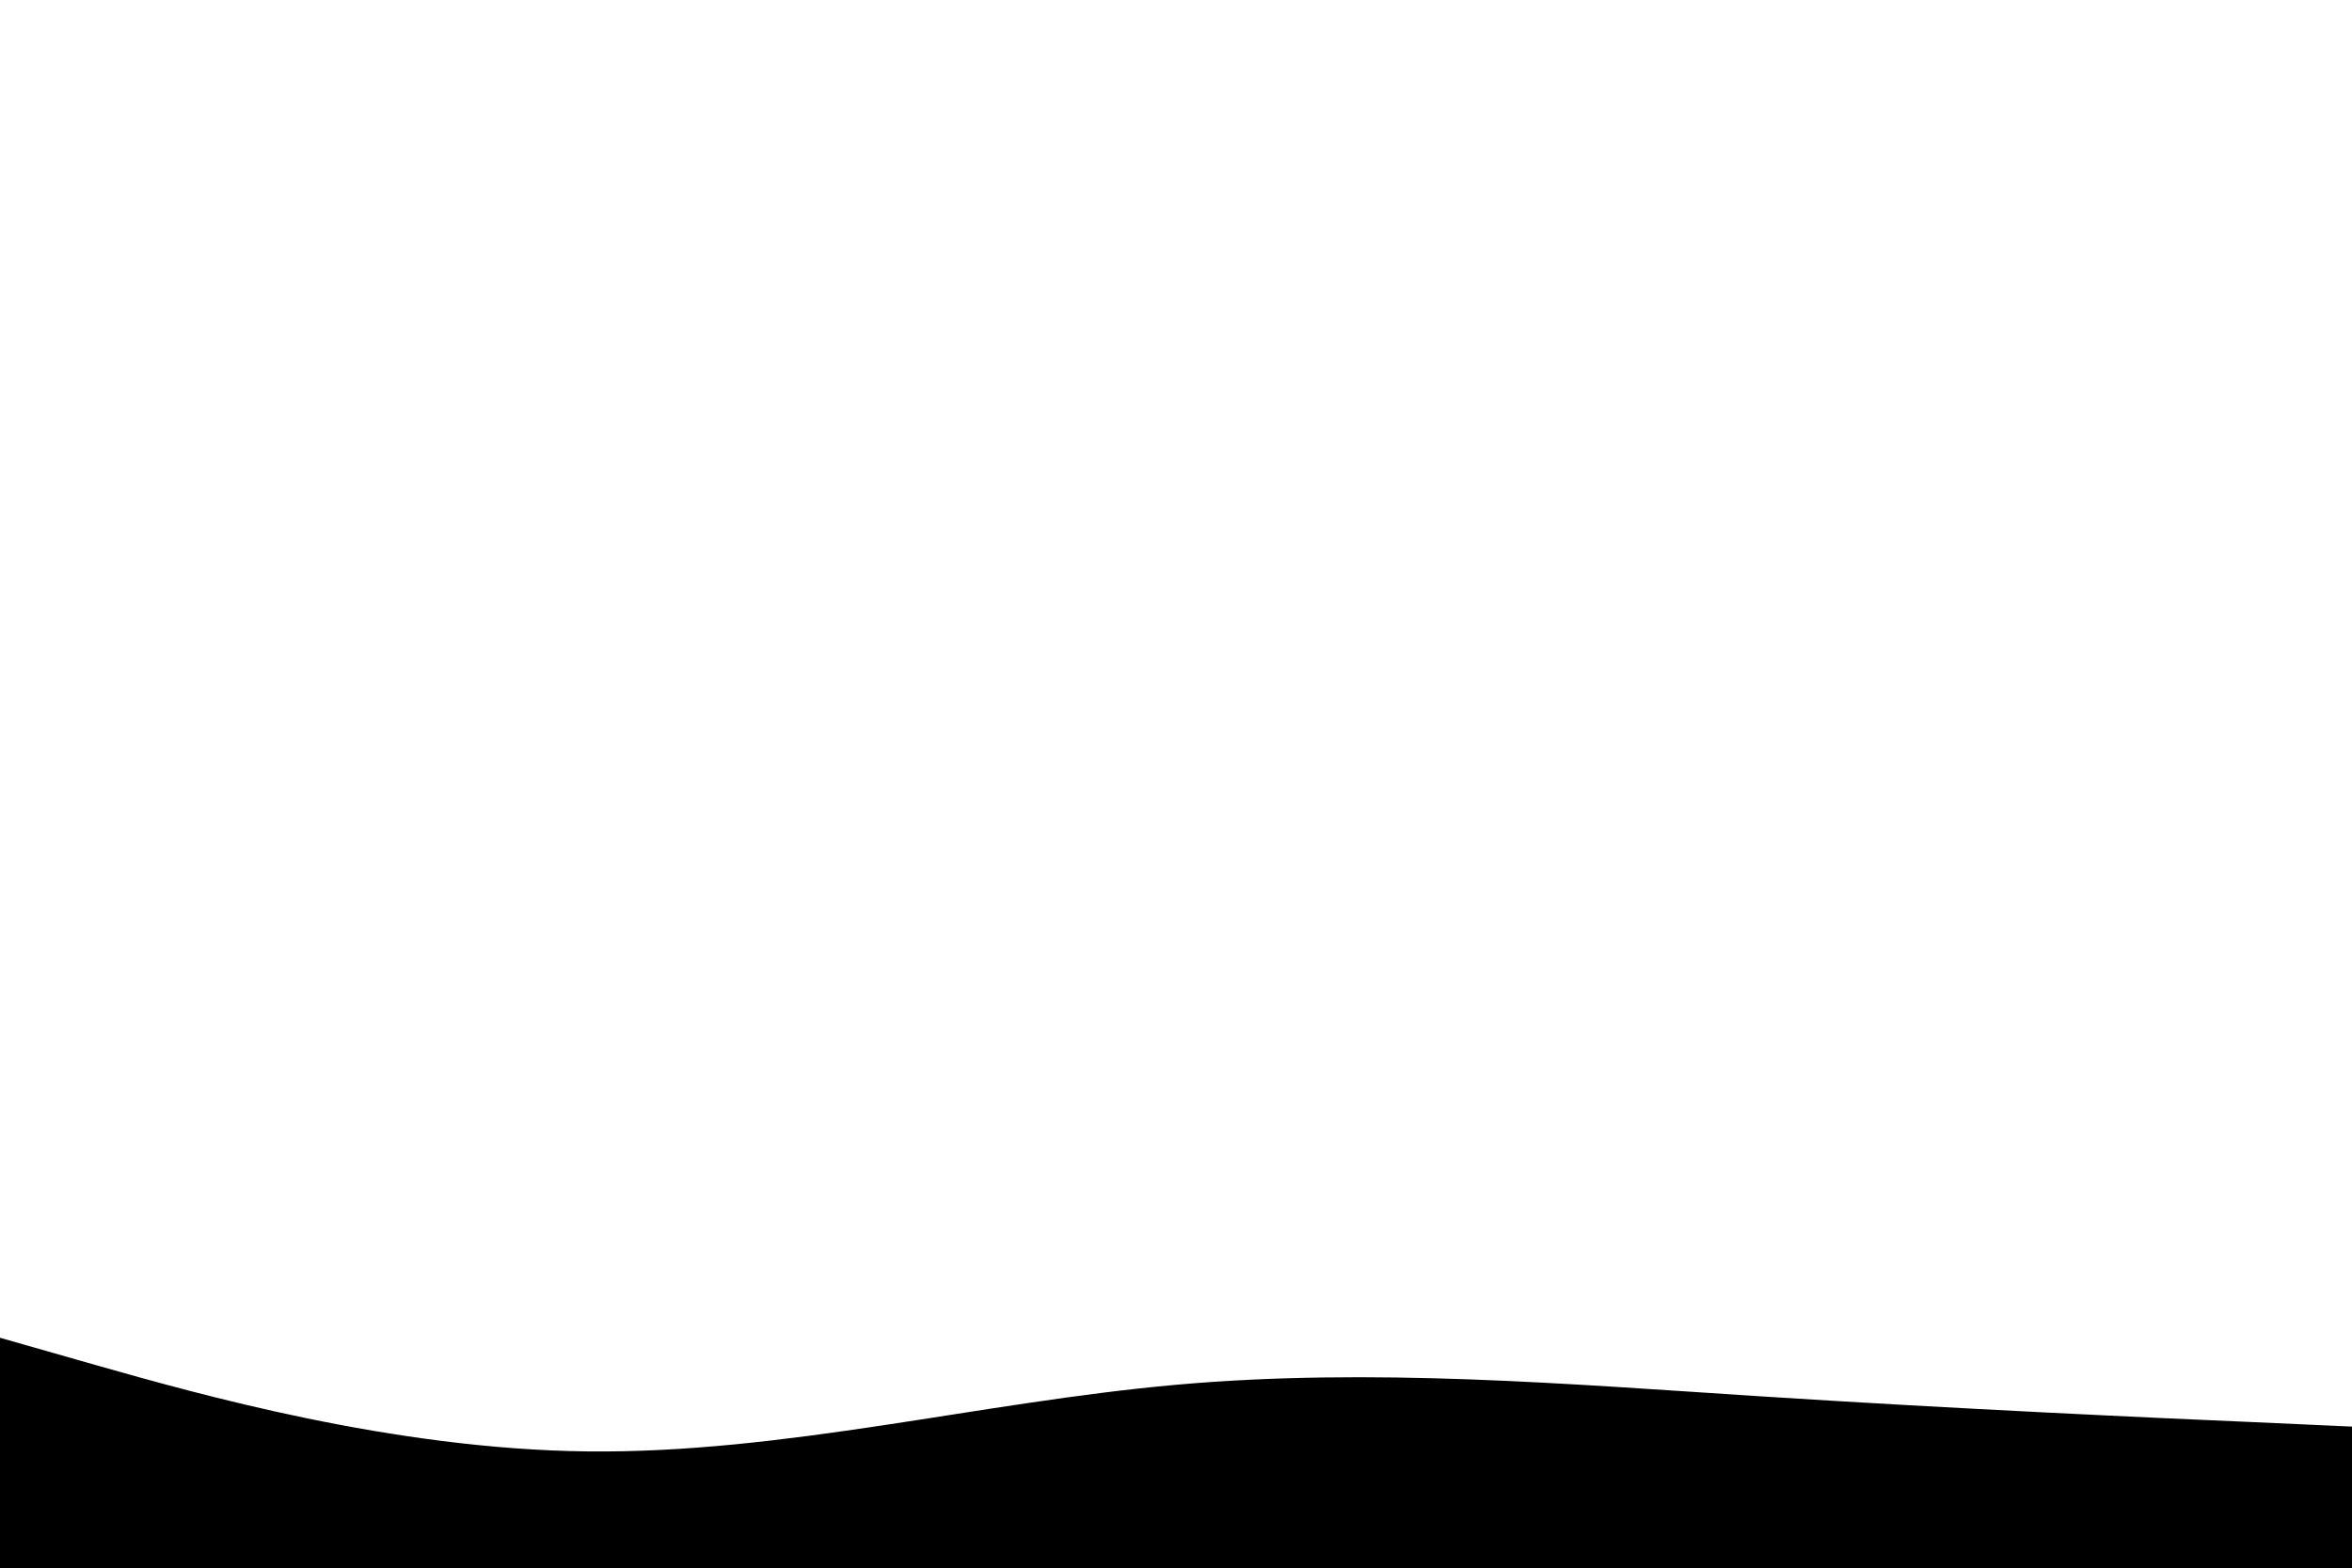
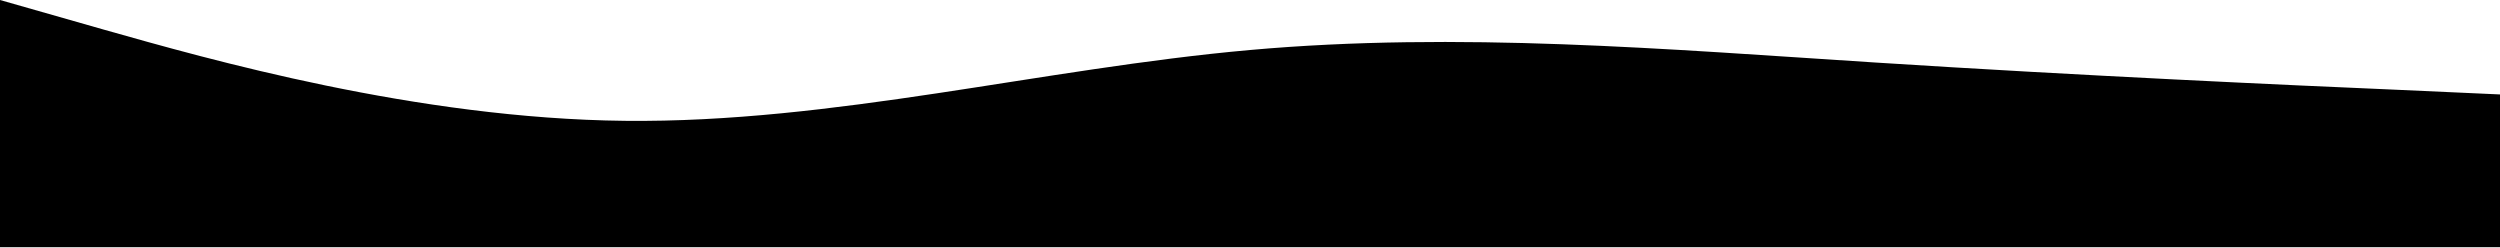
- <svg xmlns="http://www.w3.org/2000/svg" id="visual" viewBox="0 0 900 600" width="900" height="600" version="1.1">
-   <path d="M0 512L37.5 522.7C75 533.3 150 554.7 225 555.5C300 556.3 375 536.7 450 530C525 523.3 600 529.7 675 534.5C750 539.3 825 542.7 862.5 544.3L900 546L900 601L862.5 601C825 601 750 601 675 601C600 601 525 601 450 601C375 601 300 601 225 601C150 601 75 601 37.5 601L0 601Z" fill="#000000" stroke-linecap="round" stroke-linejoin="miter" />
+ <svg xmlns="http://www.w3.org/2000/svg" viewBox="0 512 900 89" width="900" height="89">
+   <path d="M0 512L37.5 522.7C75 533.3 150 554.7 225 555.5C300 556.3 375 536.7 450 530C525 523.3 600 529.7 675 534.5C750 539.3 825 542.7 862.5 544.3L900 546V601H0Z" fill="#000000" stroke-linecap="round" stroke-linejoin="miter" />
</svg>
